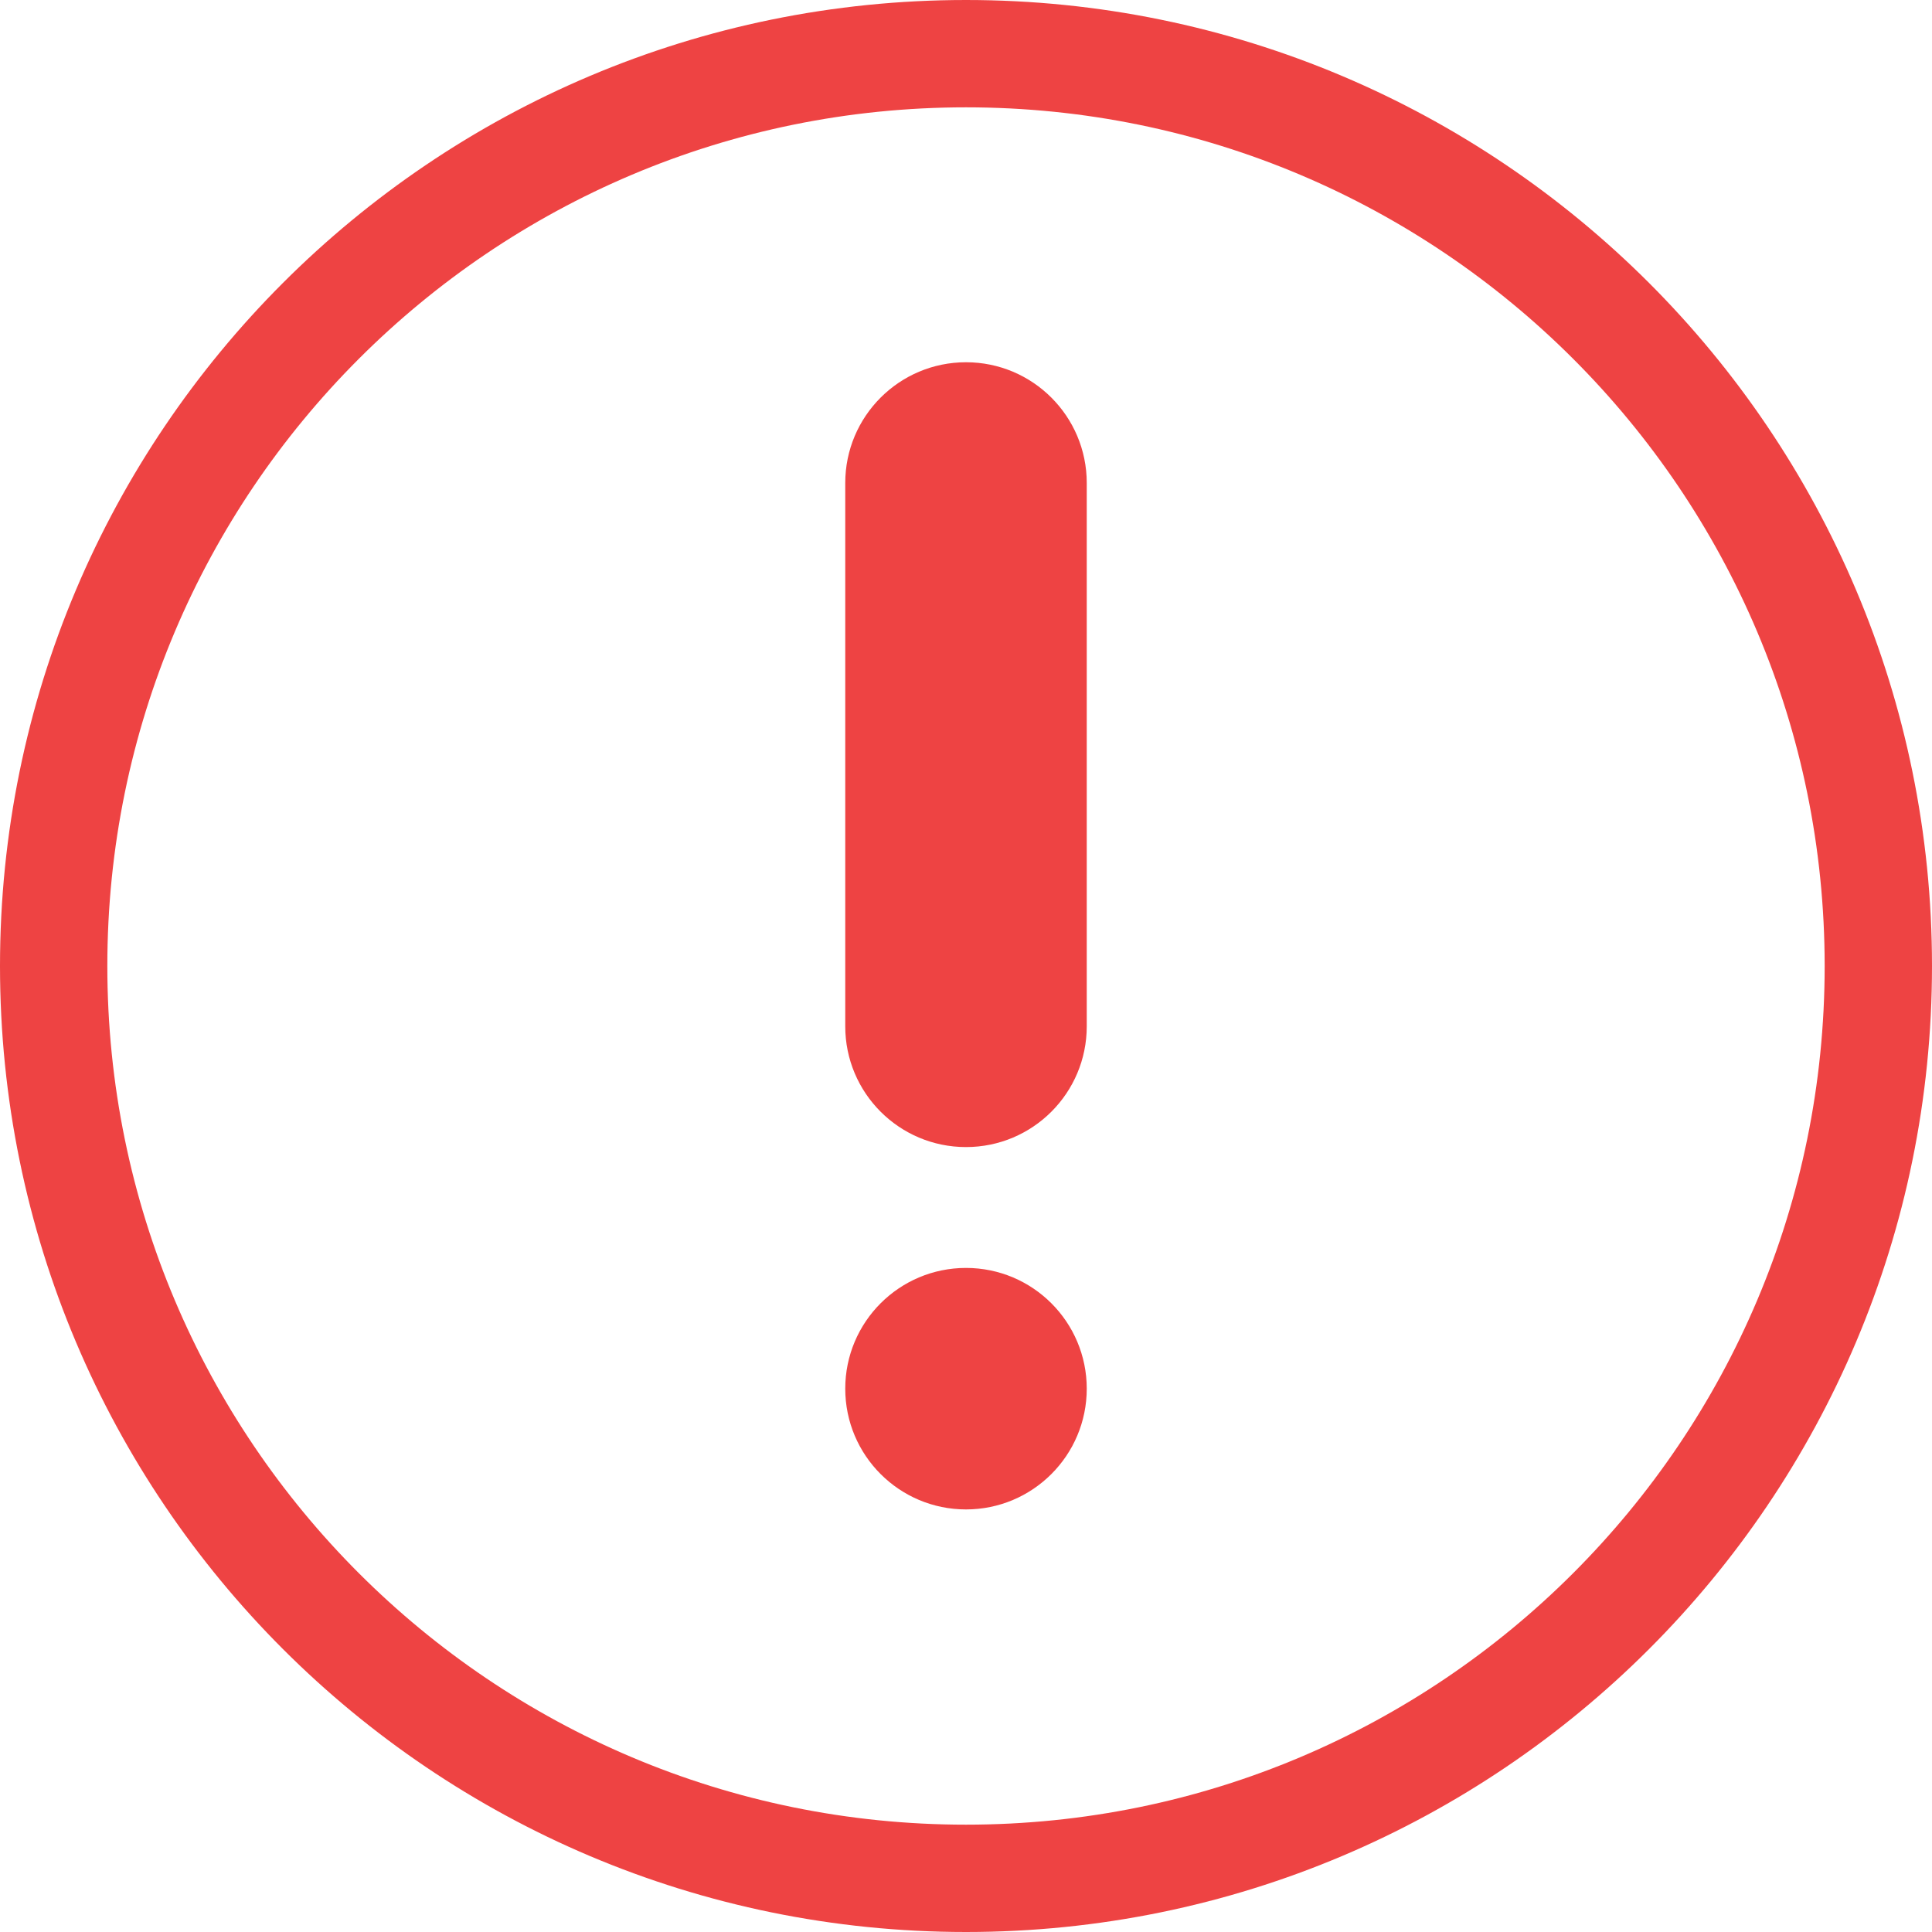
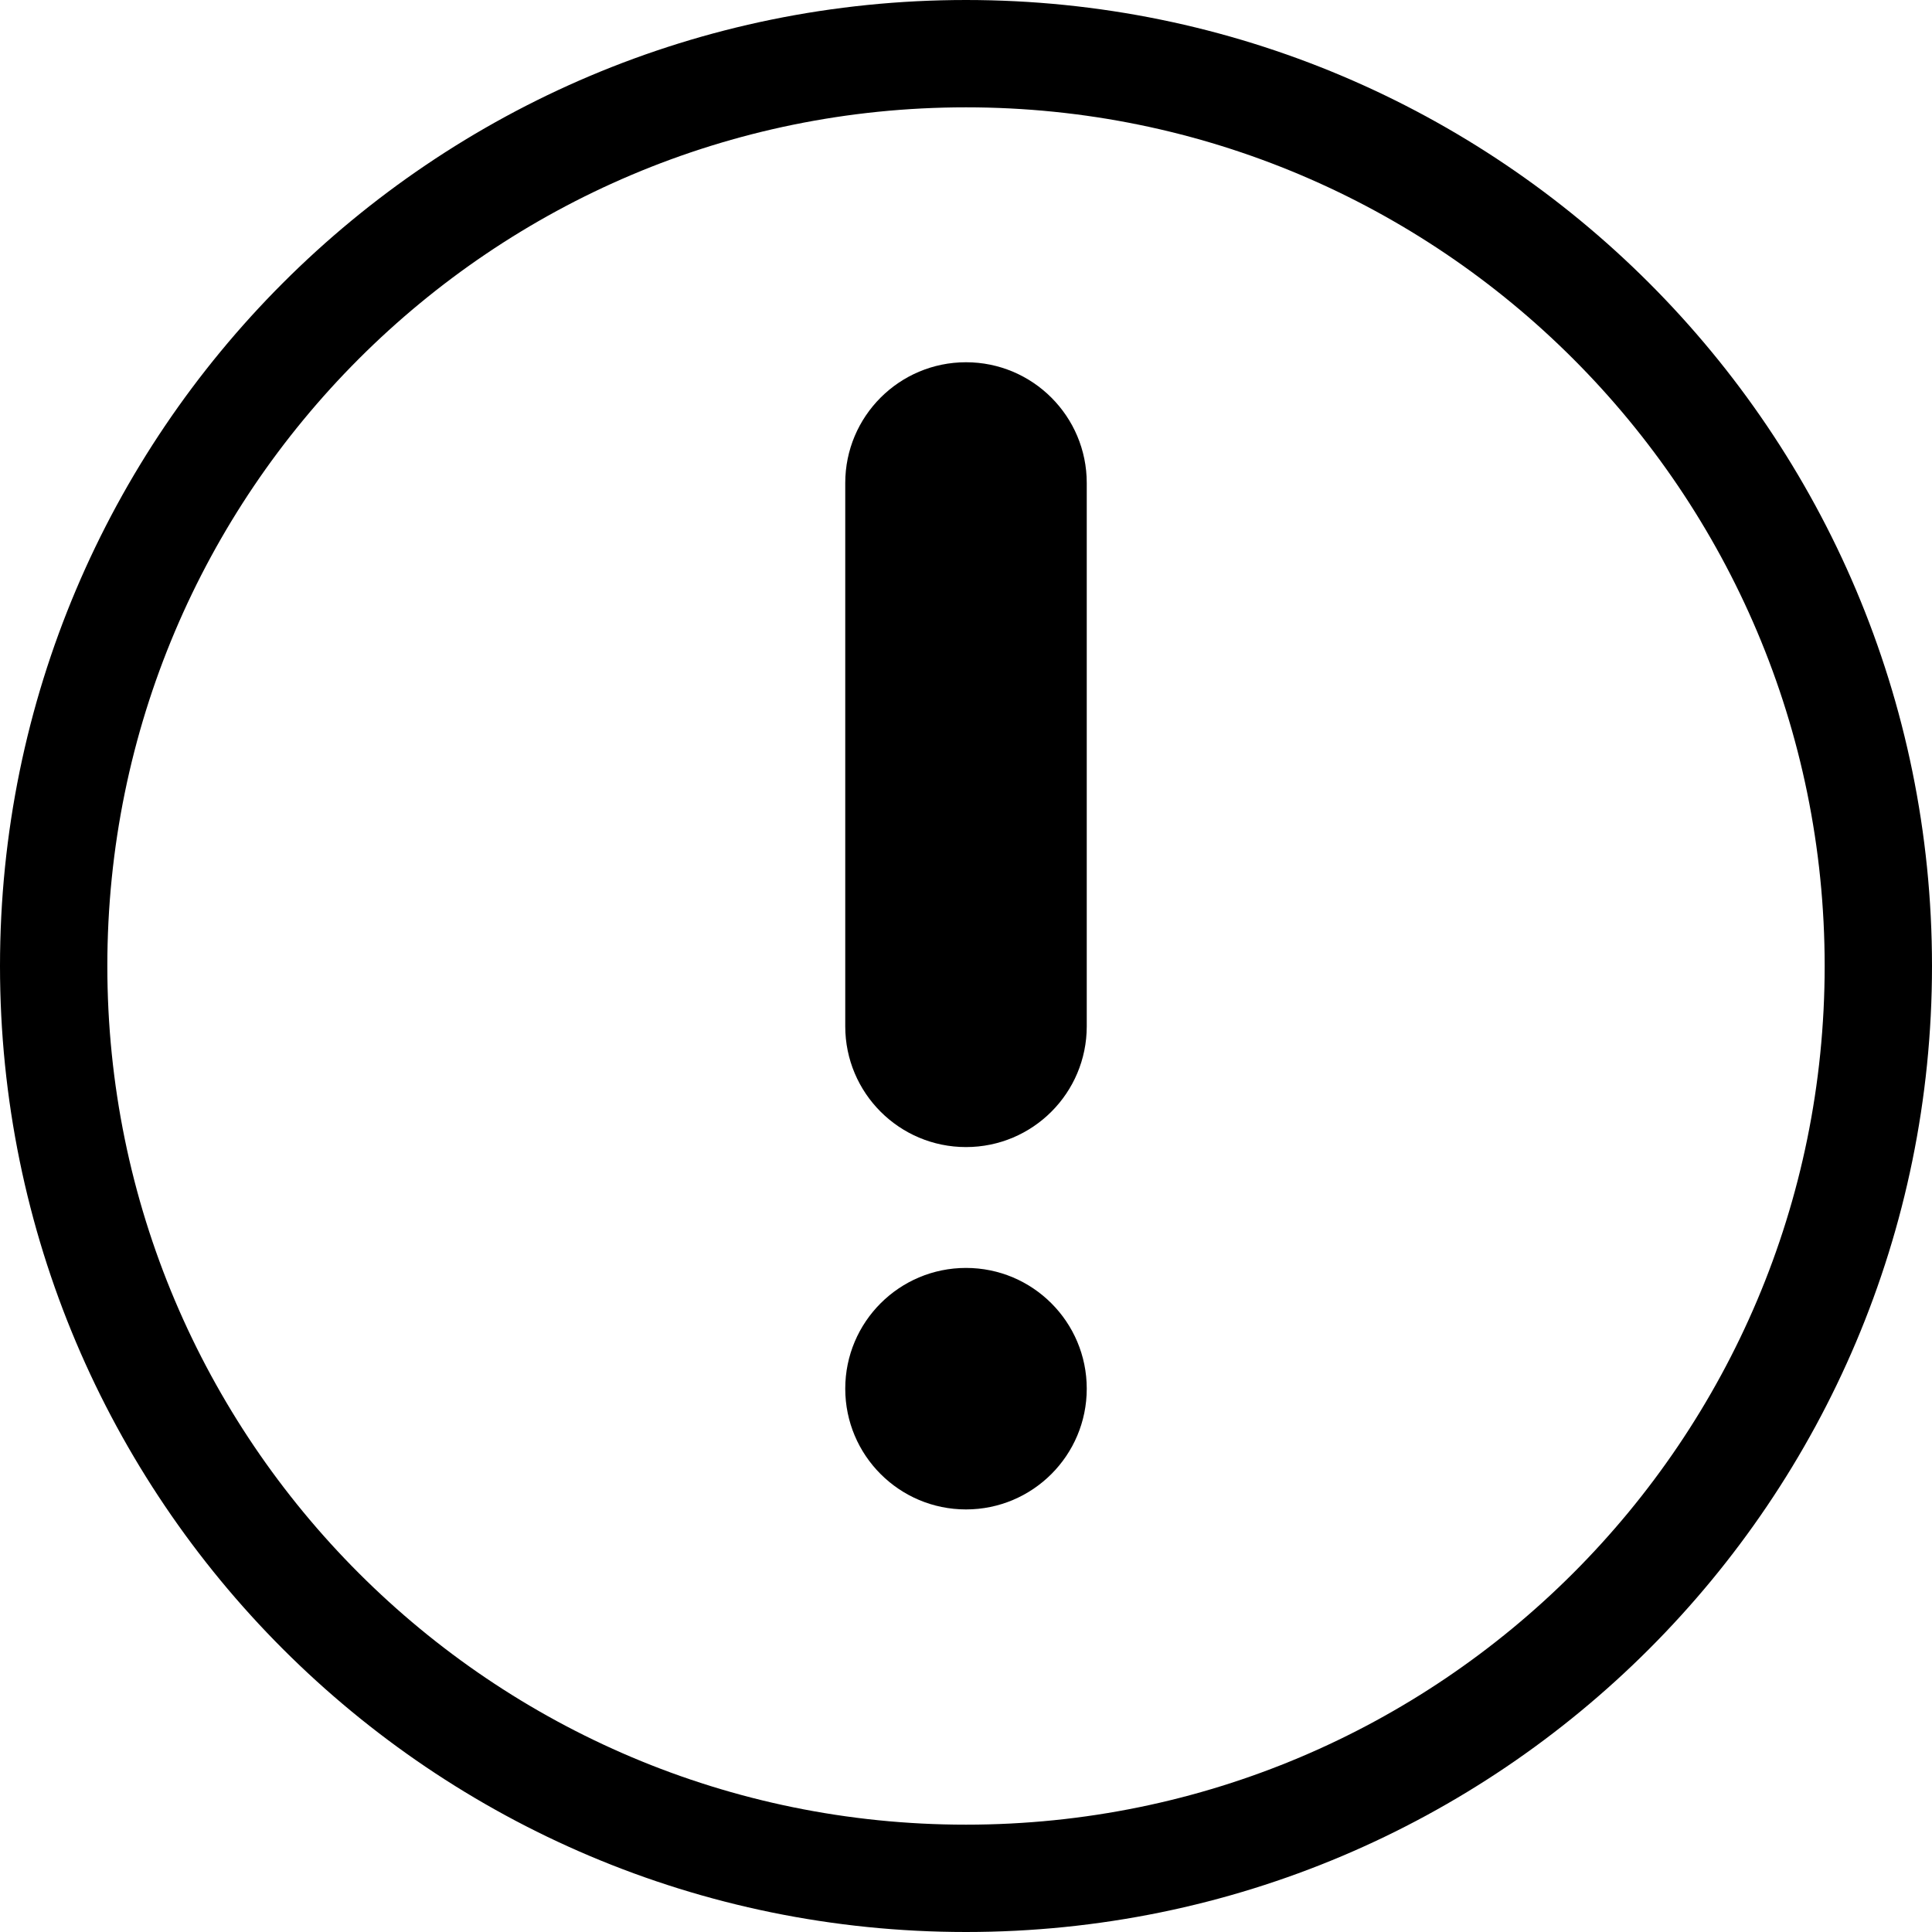
<svg xmlns="http://www.w3.org/2000/svg" width="18" height="18" viewBox="0 0 18 18" fill="none">
-   <circle cx="9" cy="9" r="8.5" transform="rotate(180 9 9)" stroke="#EE4343" />
-   <rect x="10.125" y="10.688" width="2.25" height="7.312" rx="1.125" transform="rotate(180 10.125 10.6875)" fill="#EE4343" />
-   <rect x="10.125" y="14.062" width="2.25" height="2.25" rx="1.125" transform="rotate(180 10.125 14.0625)" fill="#EE4343" />
+   <circle cx="9" cy="9" r="8.5" transform="rotate(180 9 9)" stroke="currentColor" />
+   <rect x="10.125" y="10.688" width="2.25" height="7.312" rx="1.125" transform="rotate(180 10.125 10.6875)" fill="currentColor" />
+   <rect x="10.125" y="14.062" width="2.25" height="2.25" rx="1.125" transform="rotate(180 10.125 14.0625)" fill="currentColor" />
</svg>
